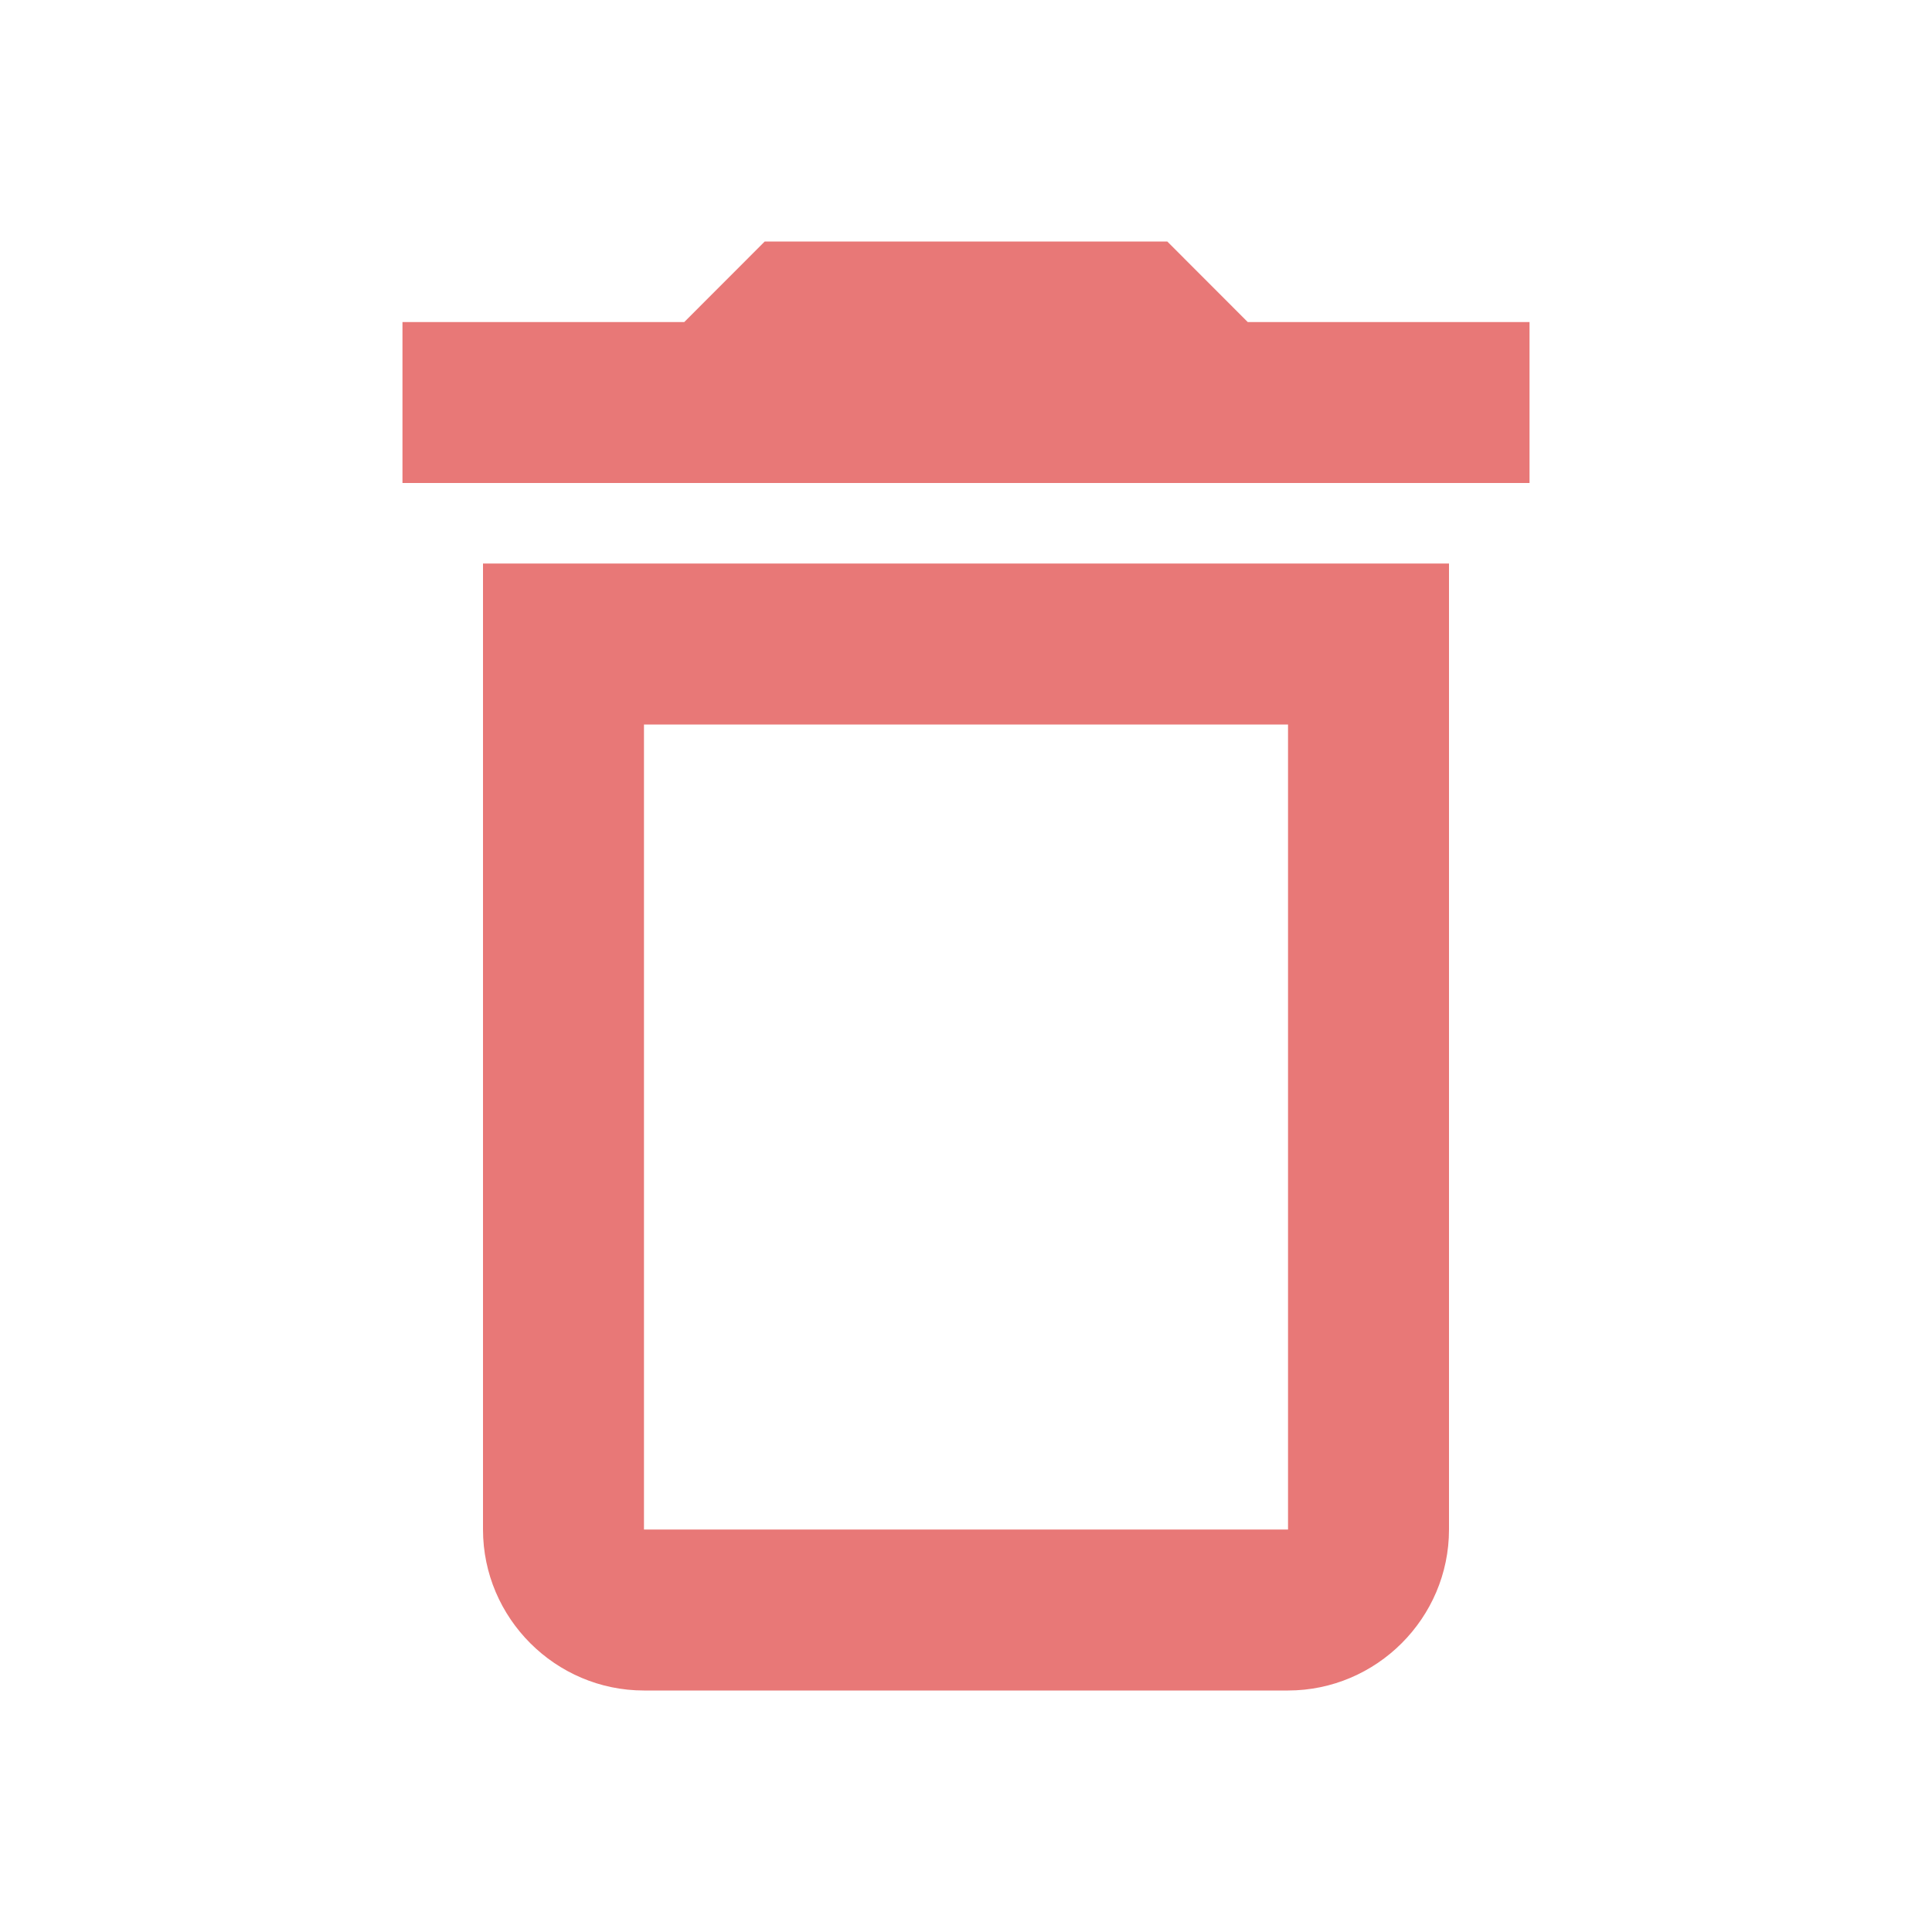
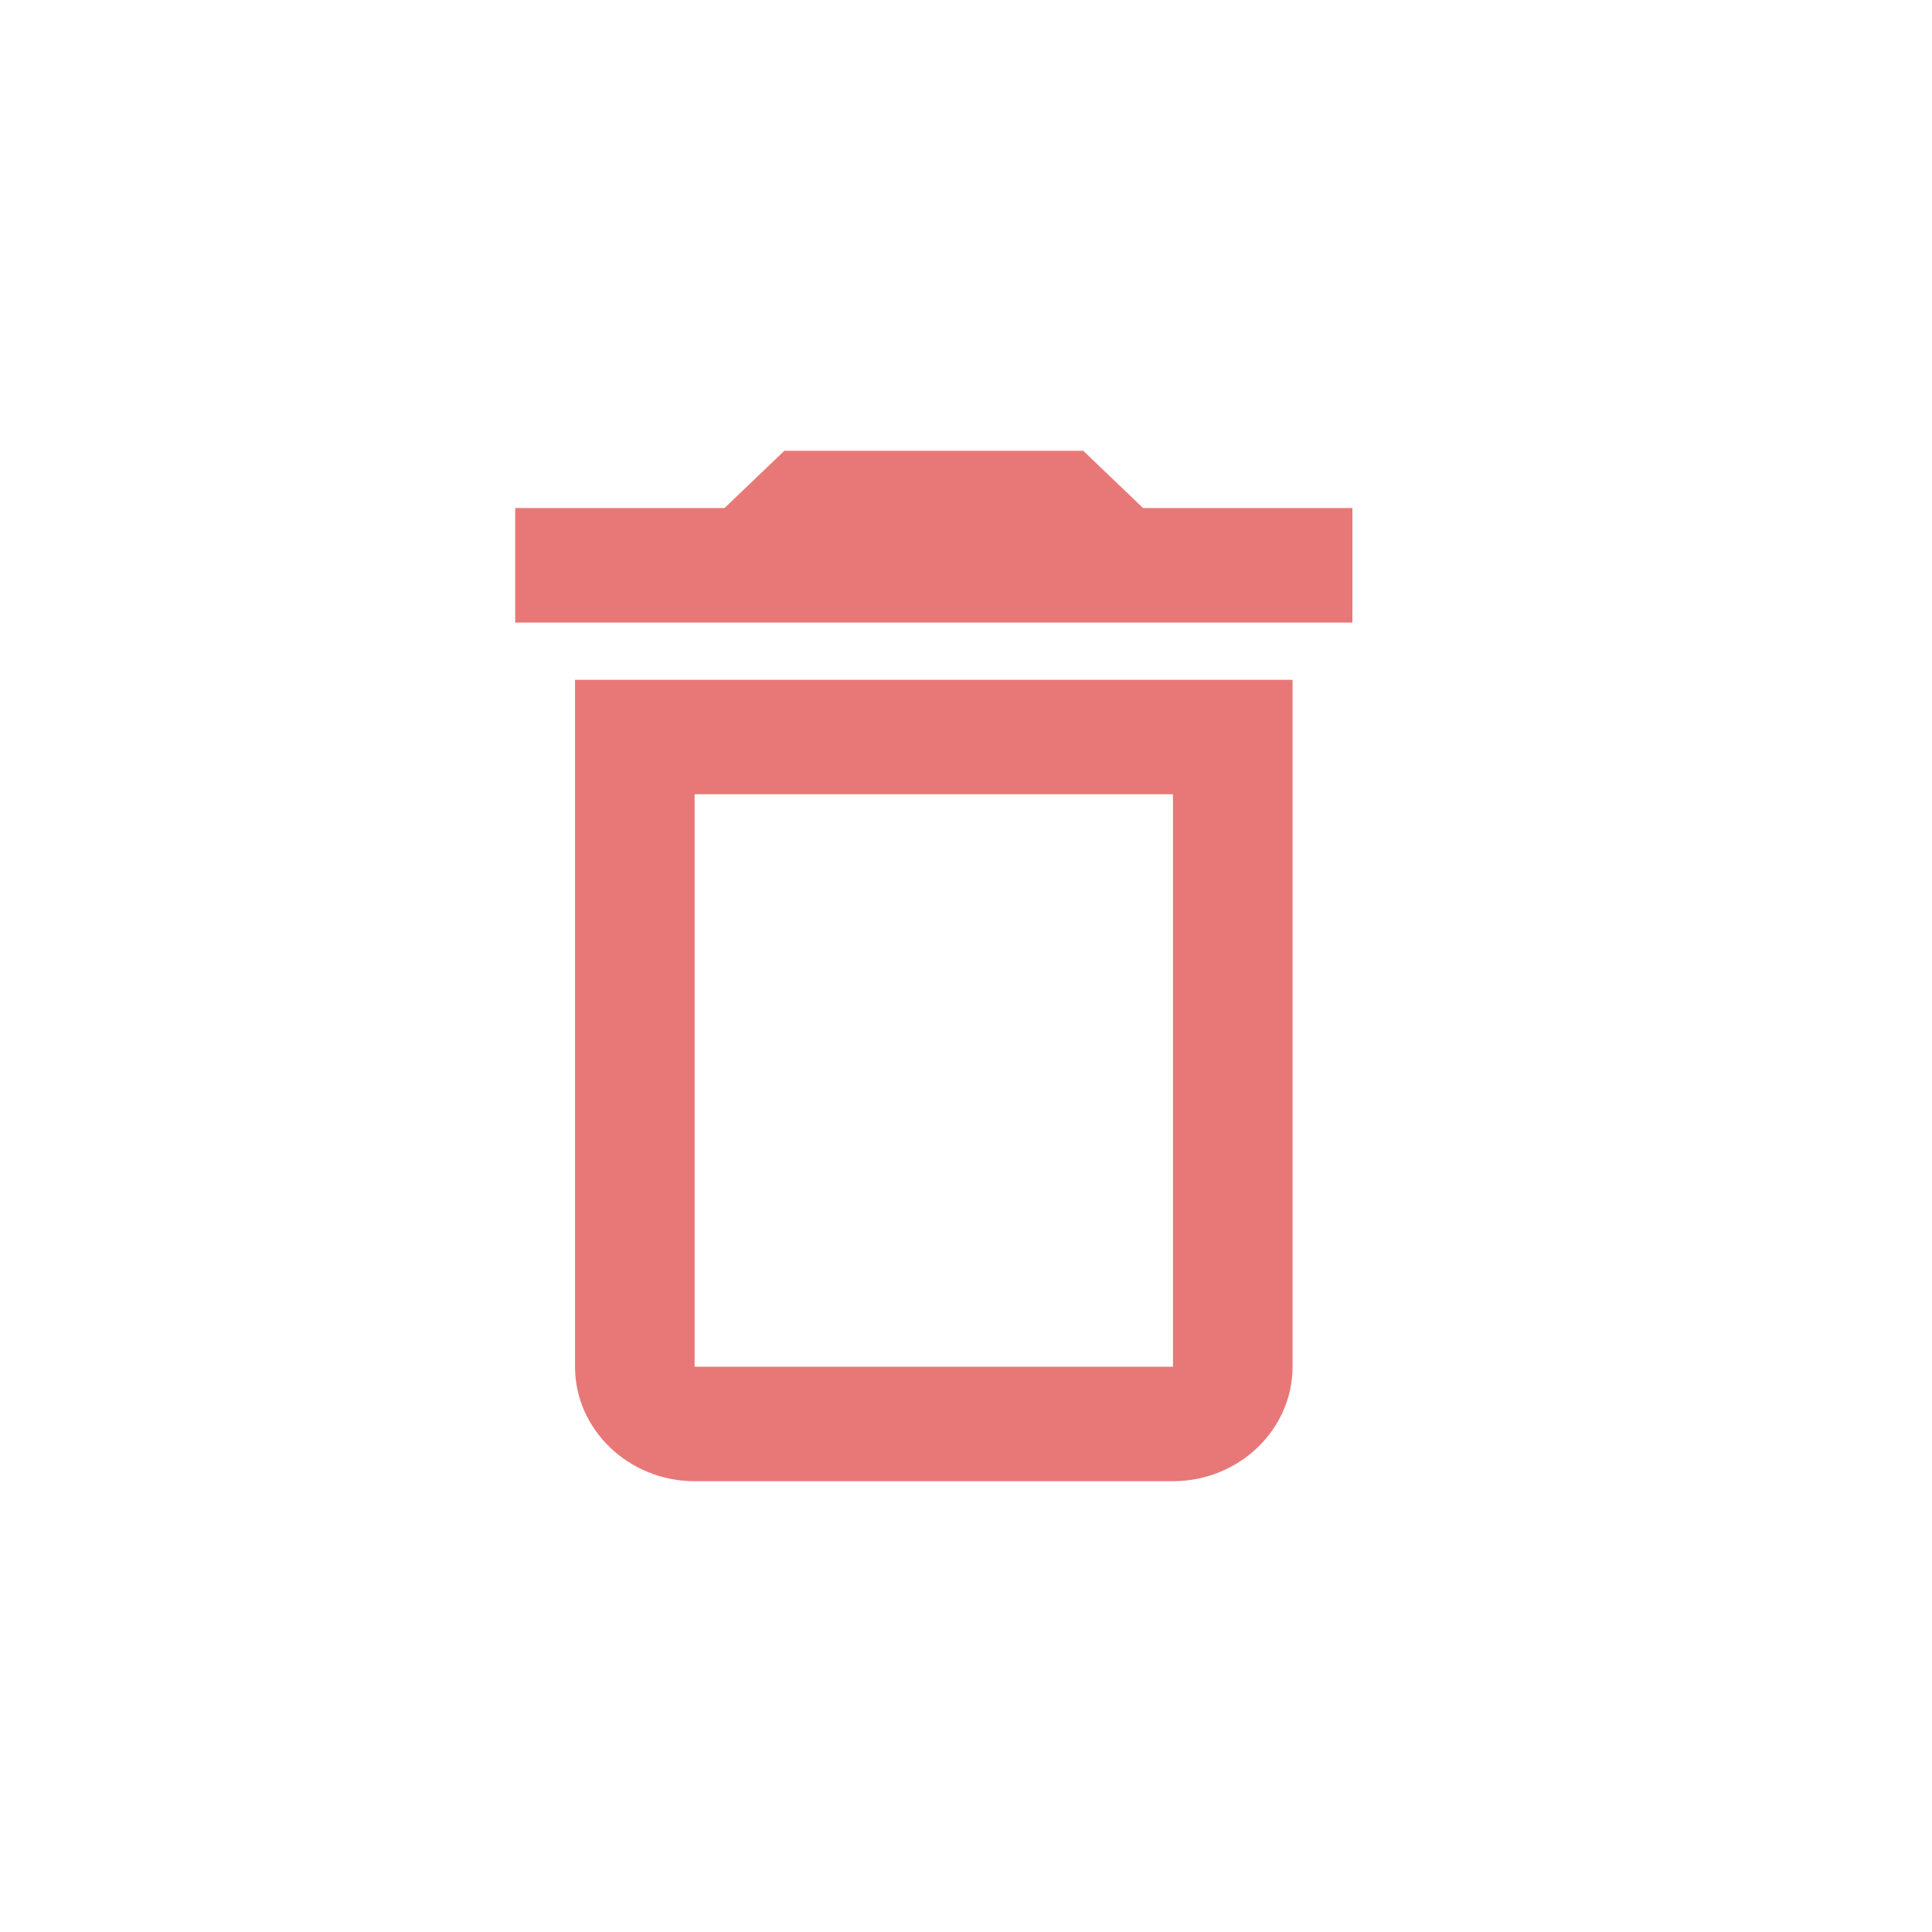
- <svg xmlns="http://www.w3.org/2000/svg" width="22" height="22" viewBox="0 0 22 22" fill="none">
-   <g id="trash_icon">
-     <path id="icon/action/restore_from_trash_24px" fill-rule="evenodd" clip-rule="evenodd" d="M14.208 3.667L13.292 2.75H8.708L7.792 3.667H4.583V5.5H17.417V3.667H14.208ZM5.5 17.417C5.5 18.425 6.325 19.25 7.333 19.25H14.666C15.675 19.25 16.5 18.425 16.5 17.417V6.417H5.5V17.417ZM7.333 8.25V12.833V17.417H14.667V8.25H7.333Z" fill="#E87877" />
-   </g>
+ <svg xmlns="http://www.w3.org/2000/svg" width="30" height="30" viewBox="0 0 30 30" fill="none">
+   <path fill-rule="evenodd" clip-rule="evenodd" d="M17.75 7.889L16.821 7H12.179L11.25 7.889H8V9.667H21V7.889H17.75ZM8.929 21.222C8.929 22.2 9.764 23 10.786 23H18.214C19.236 23 20.071 22.2 20.071 21.222V10.556H8.929V21.222ZM10.786 12.333V16.778V21.222H18.214V12.333H10.786Z" fill="#E87877" />
</svg>
